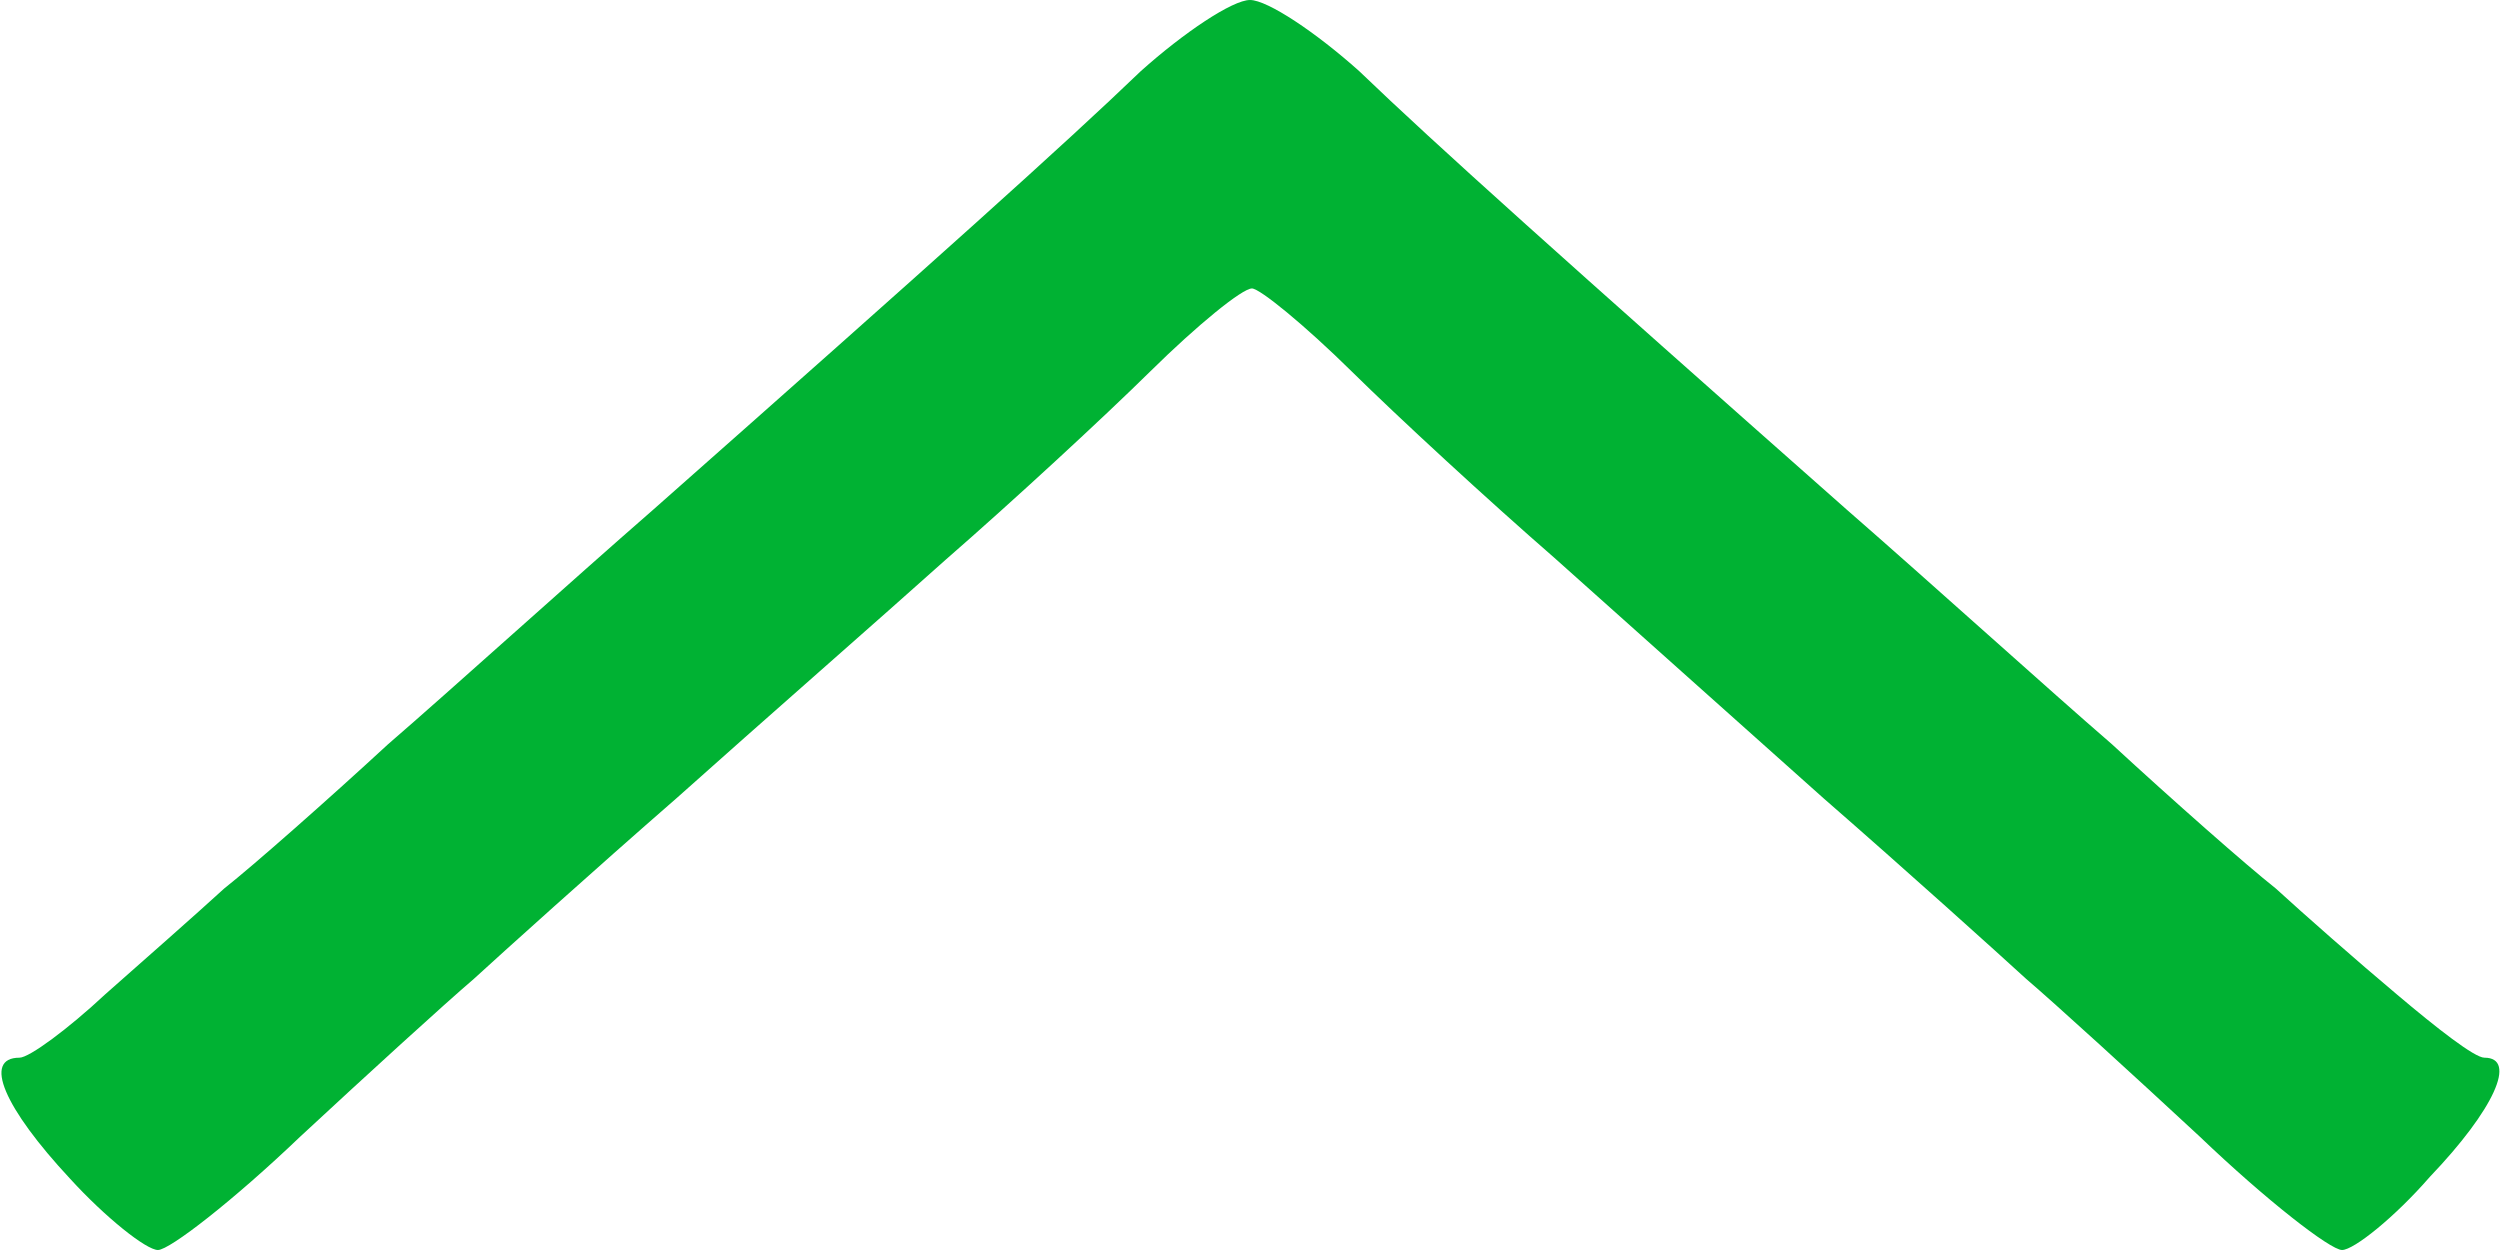
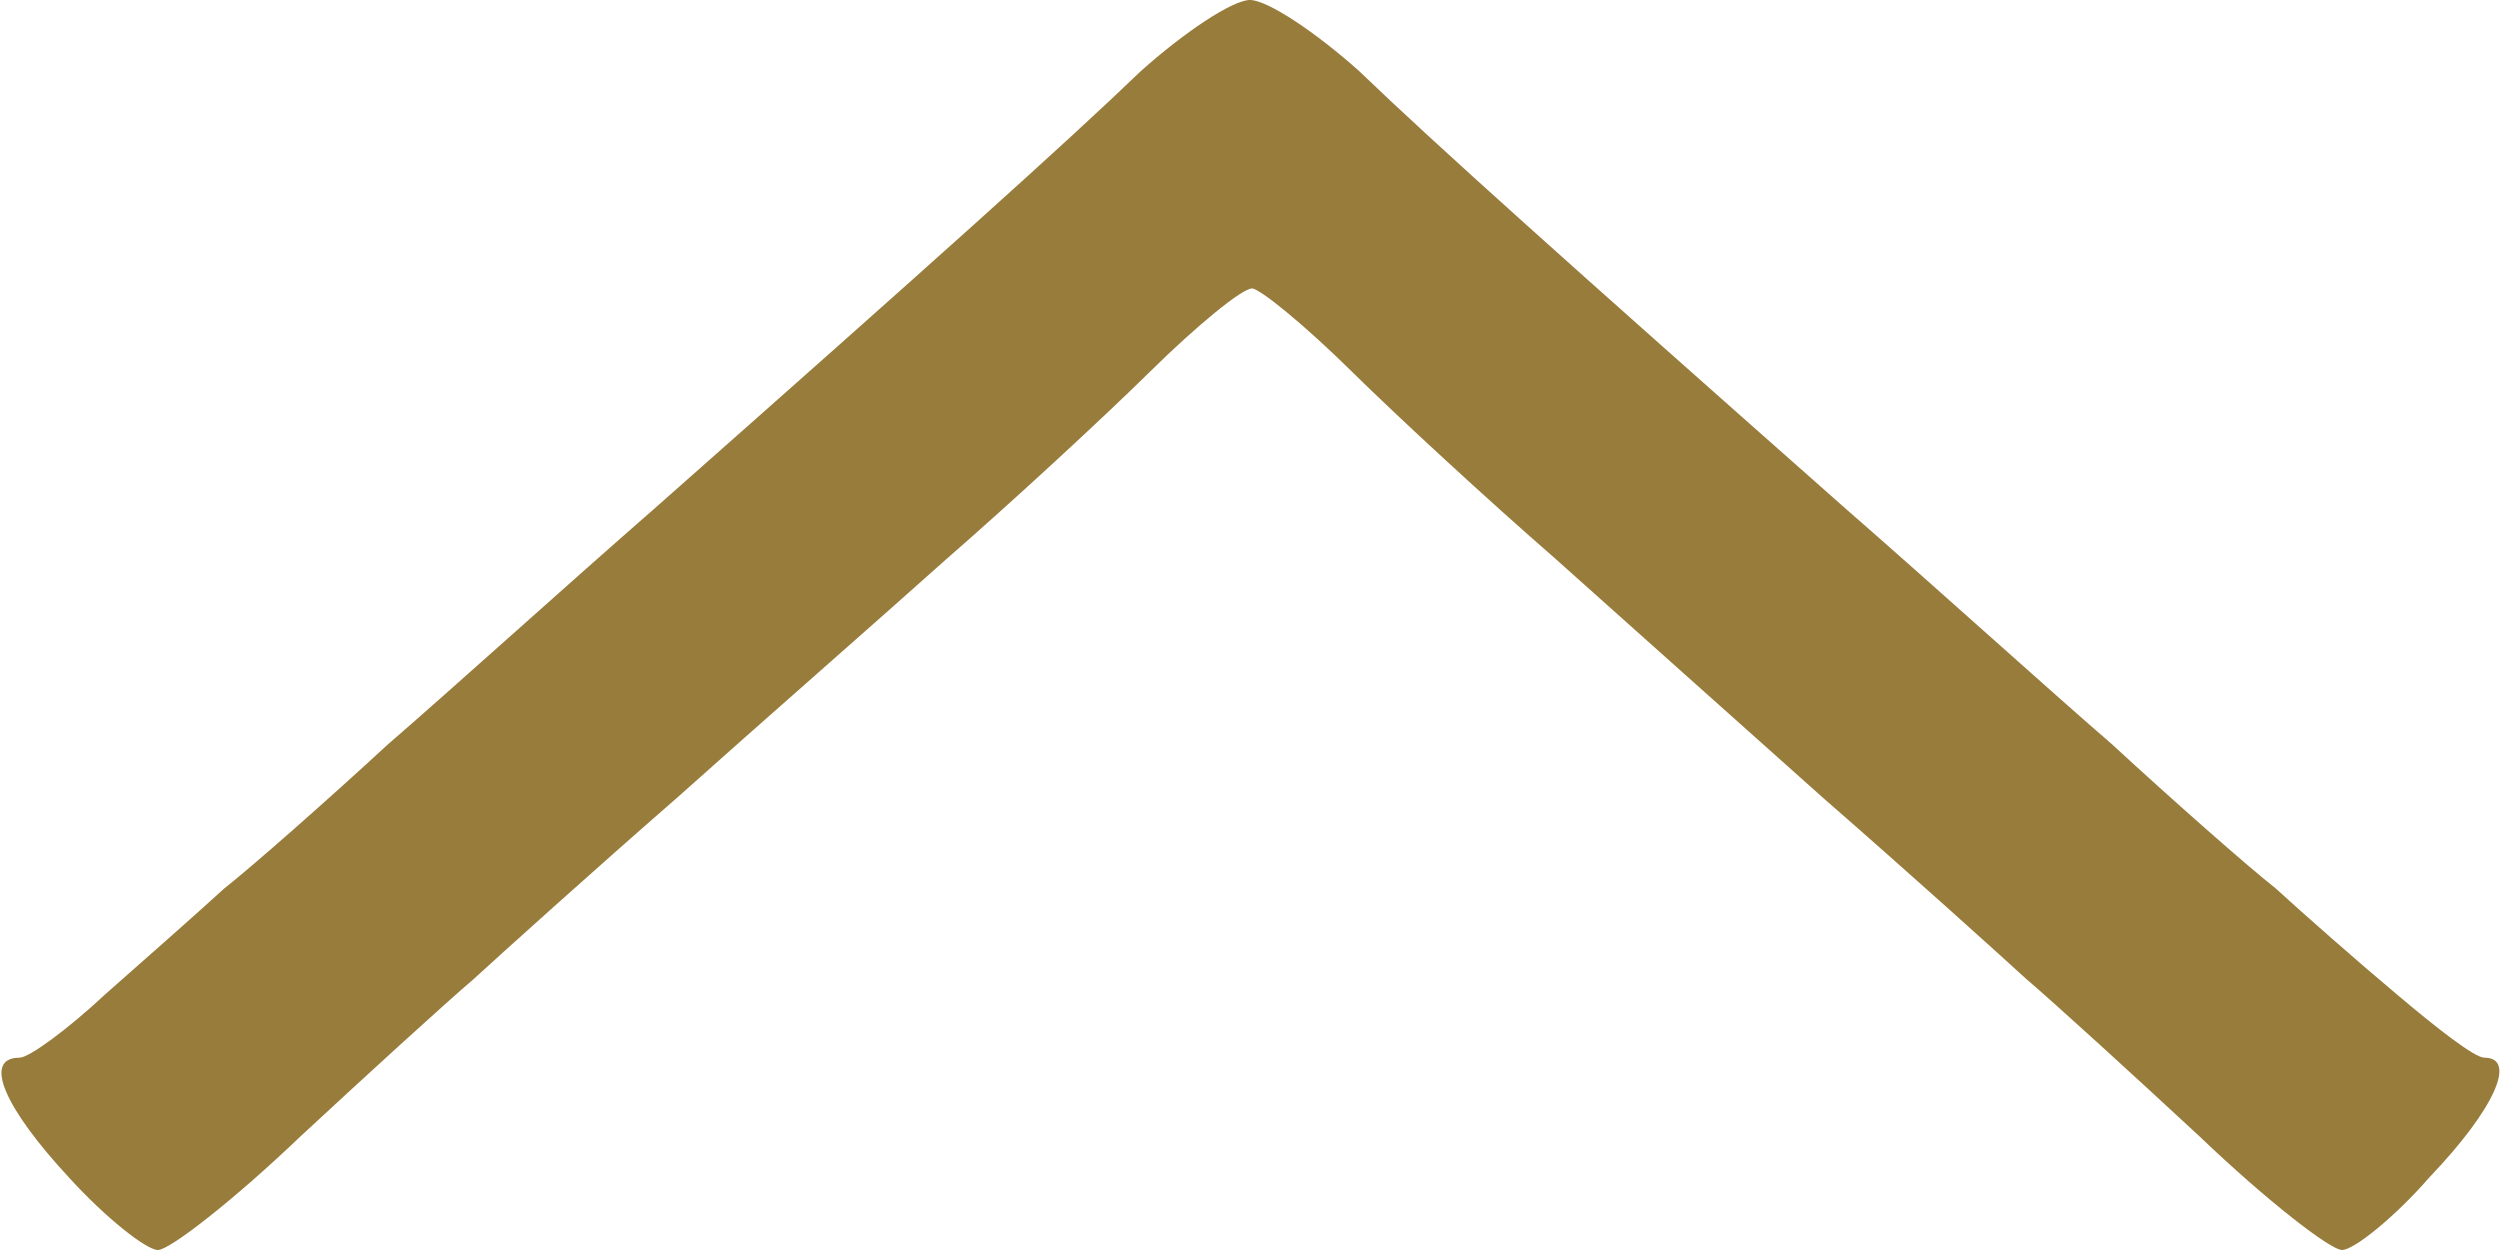
<svg xmlns="http://www.w3.org/2000/svg" width="120px" height="60px" viewBox="-43 -162 120 60" version="1.1">
  <defs />
  <g id="chevron_down" stroke="none" stroke-width="1" fill="none" fill-rule="evenodd" transform="translate(17, -132) rotate(90) translate(-17, 132) translate(-13, -192)">
-     <g id="Group" transform="translate(30, 60) scale(-1, -1) translate(-30, -60) " fill="#00B233">
+     <g id="Group" transform="translate(30, 60) scale(-1, -1) translate(-30, -60) " fill="#987c3b">
      <path d="M3.508,116.63 C1.569,114.945 0,112.98 0,112.418 C0,111.856 2.4,108.768 5.446,105.585 C8.4,102.402 11.815,98.658 13.015,97.254 C14.215,95.944 18.185,91.544 21.692,87.52 C25.292,83.495 30.462,77.691 33.231,74.602 C36,71.42 39.969,67.114 42.185,64.867 C44.4,62.621 46.154,60.468 46.154,60.094 C46.154,59.626 44.4,57.473 42.185,55.226 C39.969,52.98 35.908,48.58 33.138,45.398 C30.369,42.309 25.292,36.505 21.692,32.48 C18.185,28.456 14.215,24.056 13.015,22.746 C11.815,21.342 8.4,17.598 5.446,14.415 C2.4,11.232 0,8.144 0,7.582 C0,7.02 1.569,5.055 3.415,3.37 C6.831,0.187 9.231,-0.842 9.231,0.936 C9.231,1.404 10.615,3.276 12.277,5.055 C13.846,6.833 16.154,9.454 17.354,10.764 C18.462,12.168 21.6,15.725 24.277,18.627 C26.862,21.622 32.031,27.332 35.538,31.357 C47.538,44.93 53.077,51.108 56.585,54.758 C58.431,56.817 60,59.158 60,60 C60,60.842 58.431,63.183 56.585,65.242 C53.077,68.892 47.538,75.07 35.538,88.643 C32.031,92.668 26.862,98.378 24.277,101.373 C21.6,104.275 18.462,107.832 17.354,109.236 C16.154,110.546 13.846,113.167 12.277,115.039 C10.615,117.005 9.231,118.783 9.231,119.251 C9.231,120.842 6.738,119.719 3.508,116.63 Z" id="Shape" />
    </g>
  </g>
</svg>
